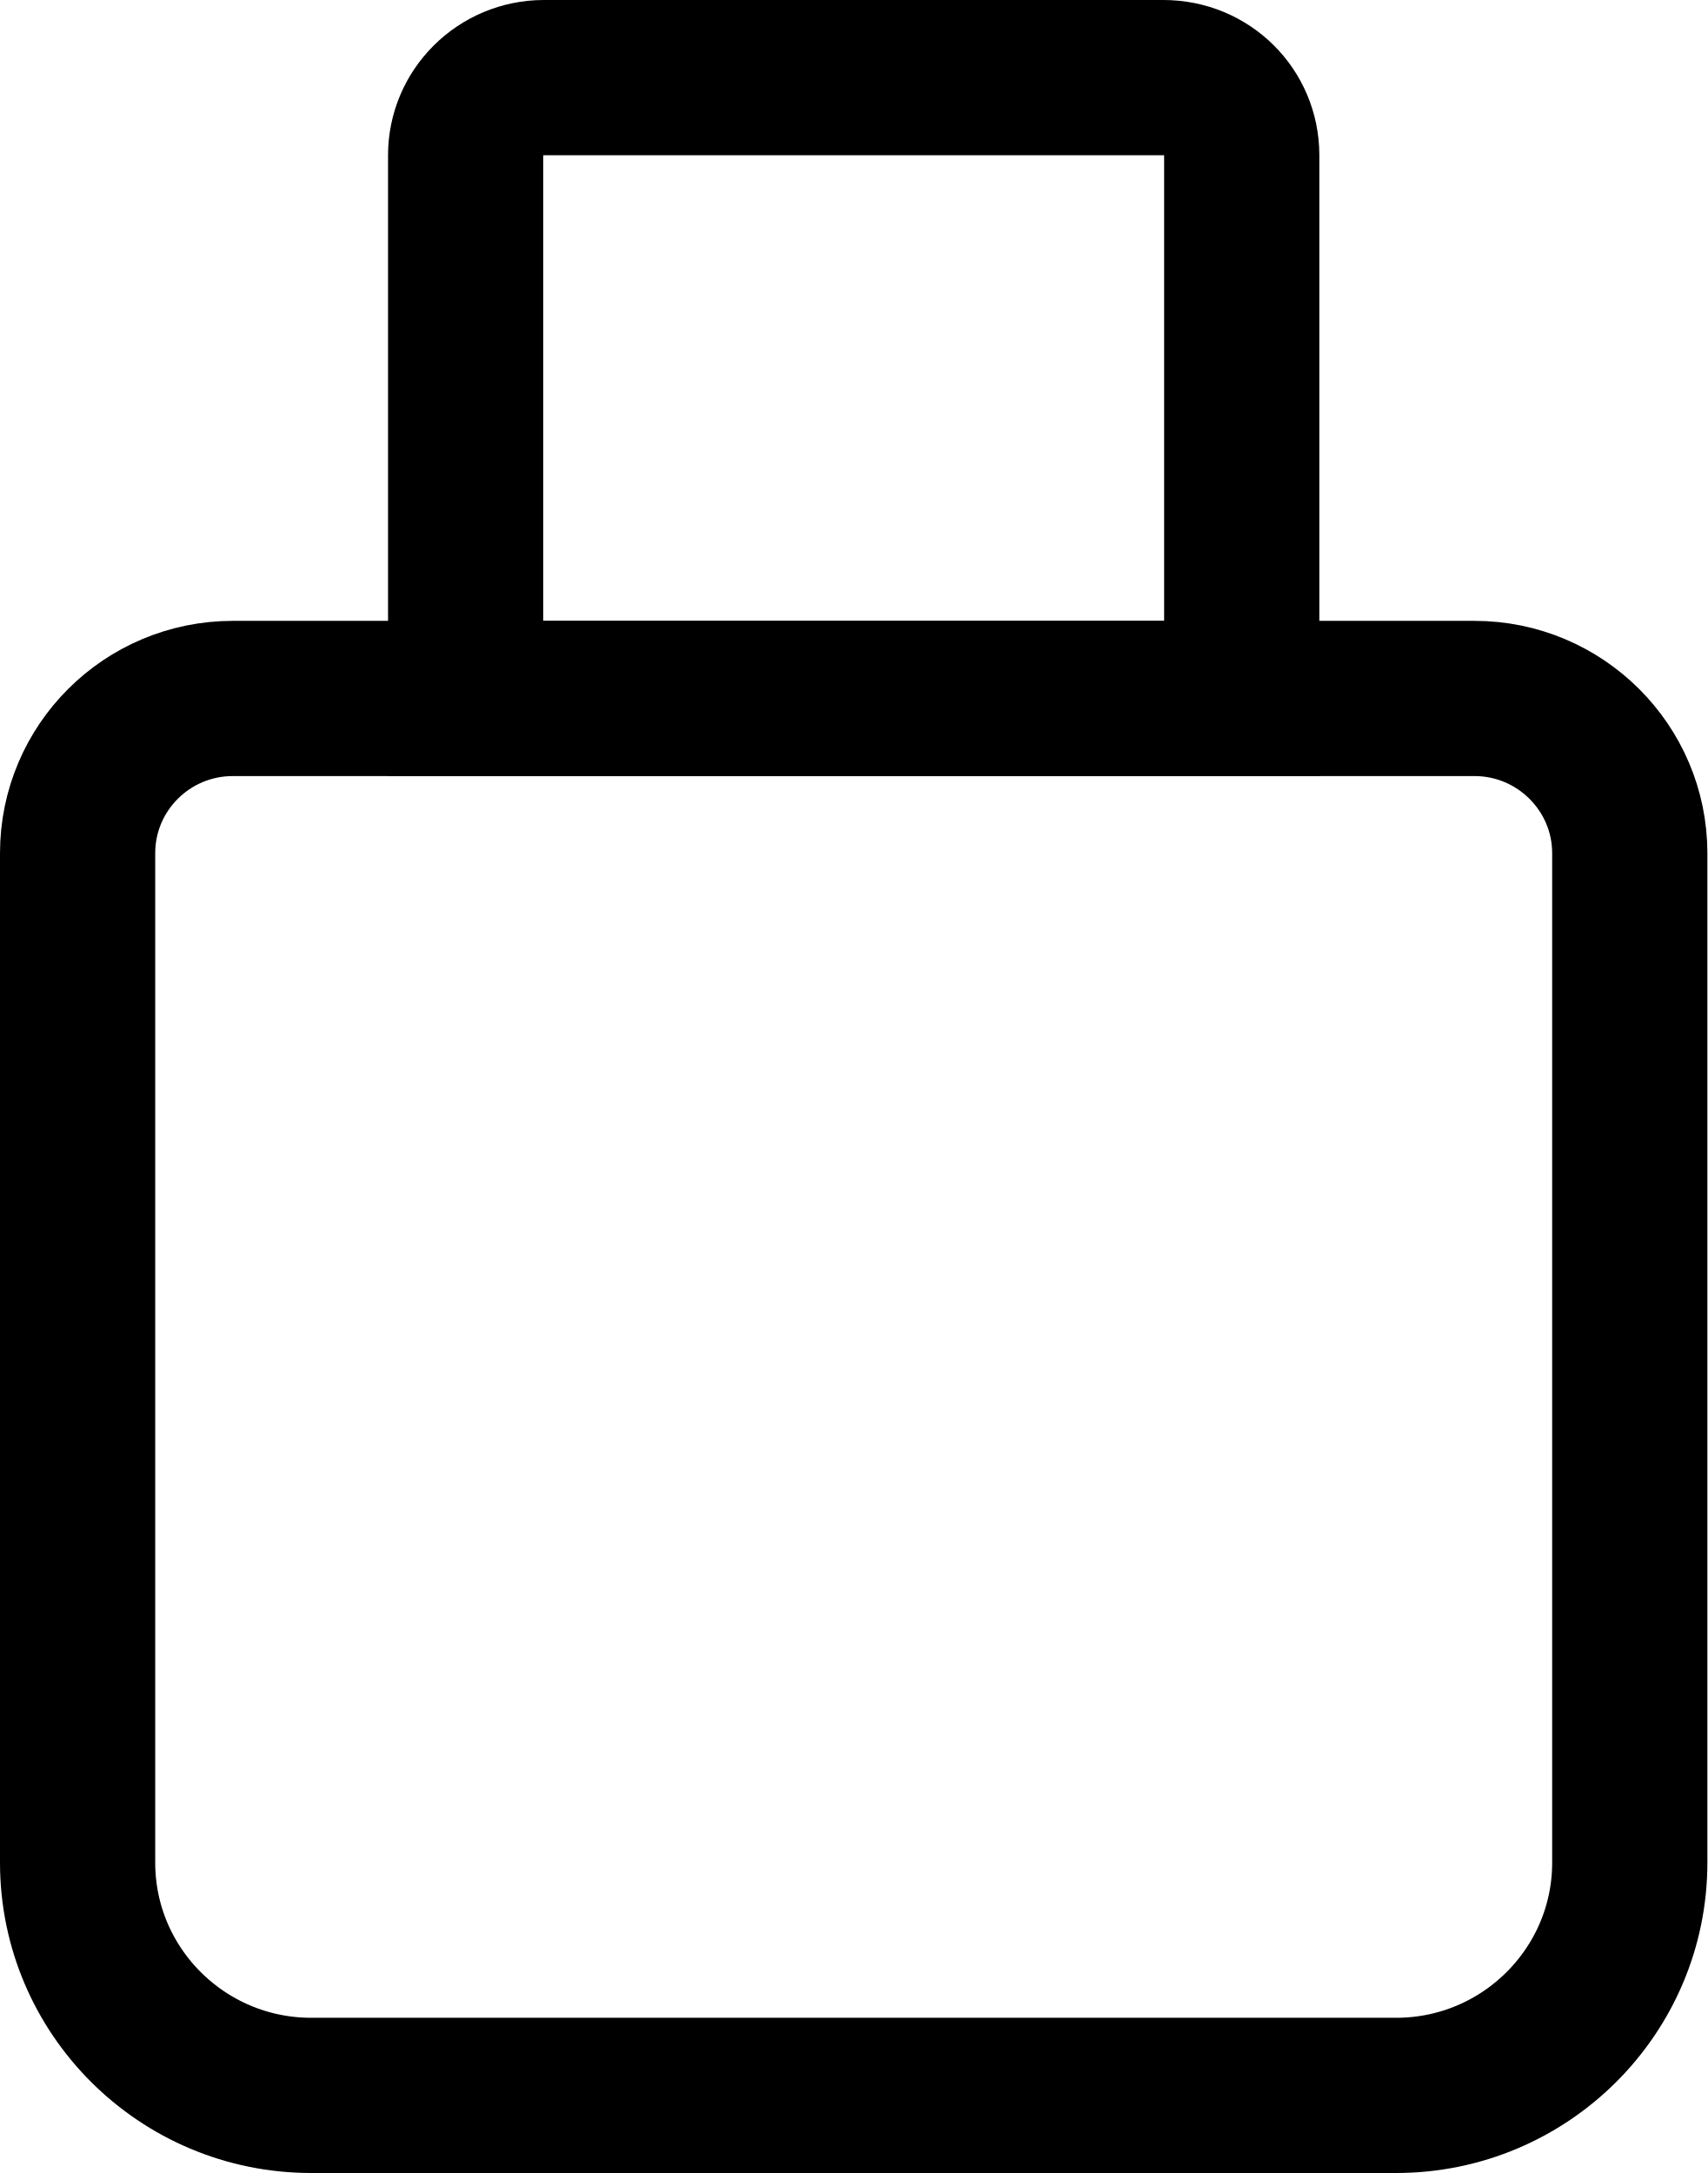
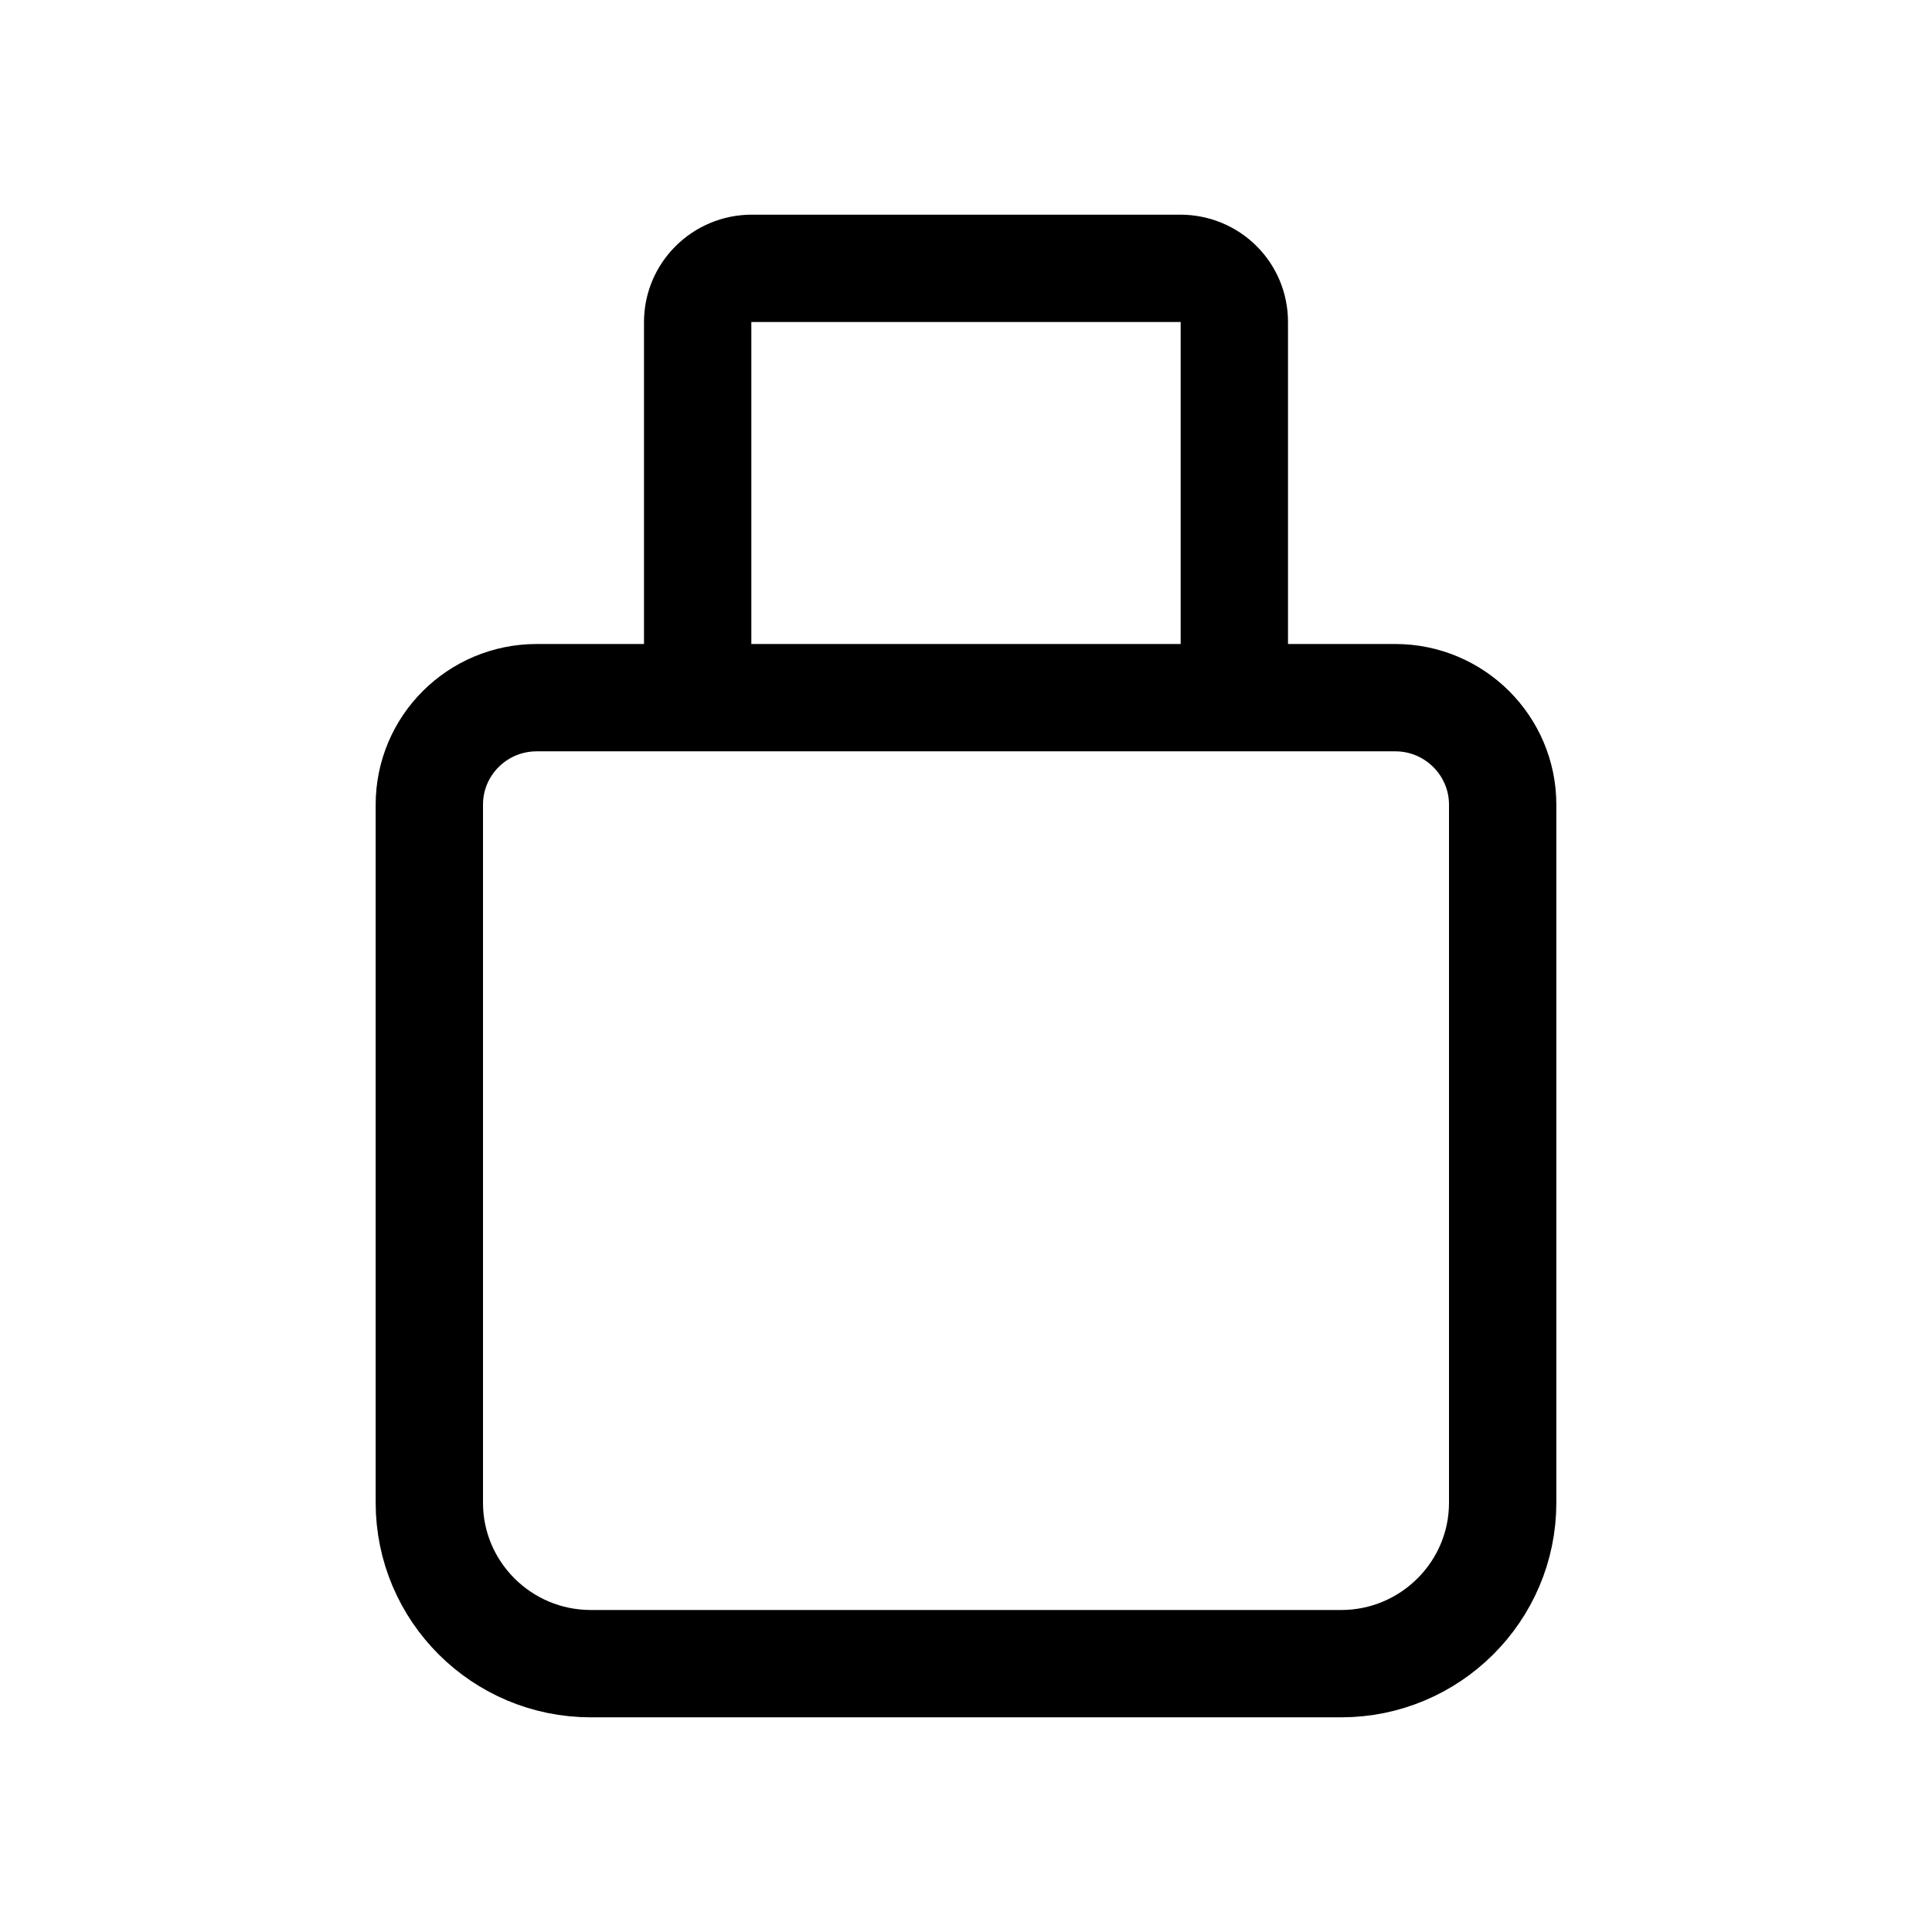
- <svg xmlns="http://www.w3.org/2000/svg" width="22px" height="28px" viewBox="0 0 22 28" version="1.1">
-   <defs />
-   <g id="Symbols" stroke="none" stroke-width="1" fill="none" fill-rule="evenodd">
-     <g id="icon--bag" transform="translate(-7, -4)">
-       <g>
-         <rect id="Rectangle-3" x="0" y="0" width="36" height="36" />
-         <path d="M8,14.994 L8,28.001 C8,29.655 9.348,31 11.01,31 L24.99,31 C26.65,31 28,29.655 28,28.001 L28,14.994 C28,13.895 27.103,13 25.999,13 L10.001,13 C8.895,13 8,13.893 8,14.994 Z" id="Rectangle" stroke="#000000" stroke-width="2" />
-         <path d="M13,13 L23,13 L23,6 C23,5.444 22.553,5 21.991,5 L14.009,5 C13.452,5 13,5.45 13,6 L13,13 Z" id="Rectangle-2" stroke="#000000" stroke-width="2" />
-       </g>
-     </g>
+ <svg xmlns="http://www.w3.org/2000/svg" width="36" height="36" viewBox="0 0 36 36">
+   <g fill="none" fill-rule="evenodd">
+     <rect width="36" height="36" />
+     <path stroke="#000" stroke-width="2" d="M8 14.994L8 28.001C8 29.655 9.348 31 11.01 31L24.99 31C26.65 31 28 29.655 28 28.001L28 14.994C28 13.895 27.103 13 25.999 13L10.001 13C8.895 13 8 13.893 8 14.994zM13 13L23 13 23 6C23 5.444 22.553 5 21.991 5L14.009 5C13.452 5 13 5.45 13 6L13 13z" />
  </g>
</svg>
